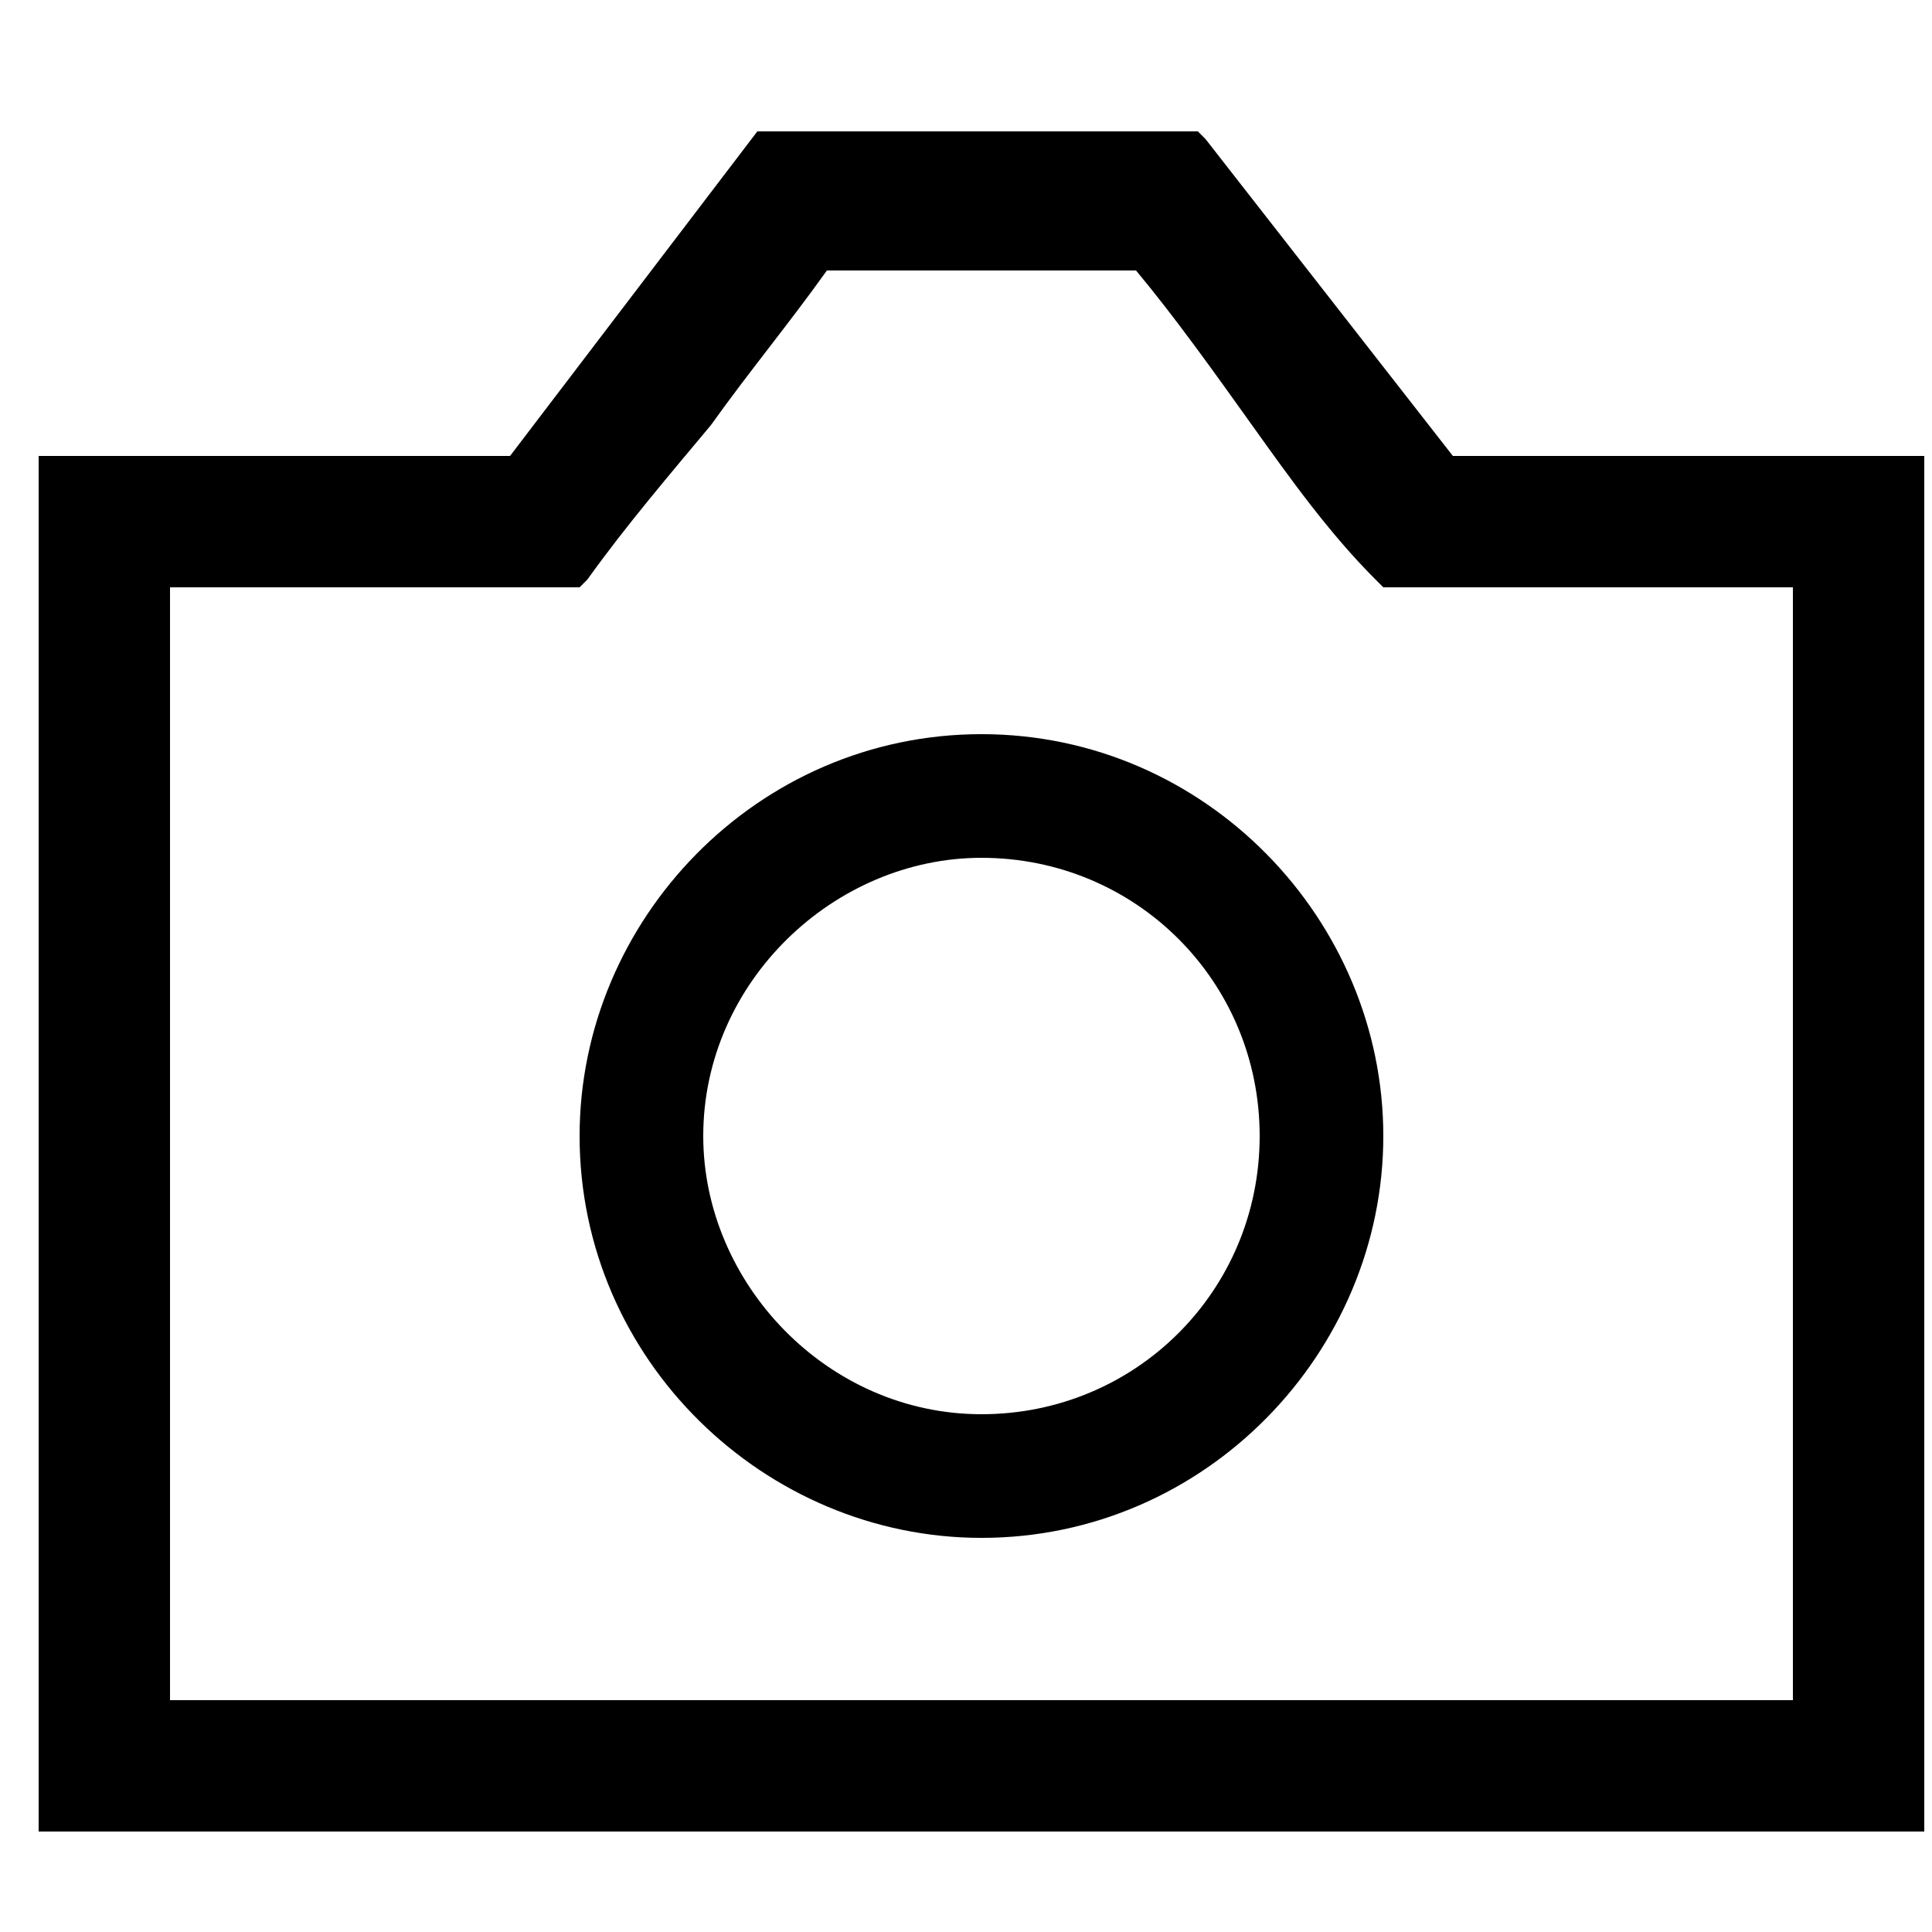
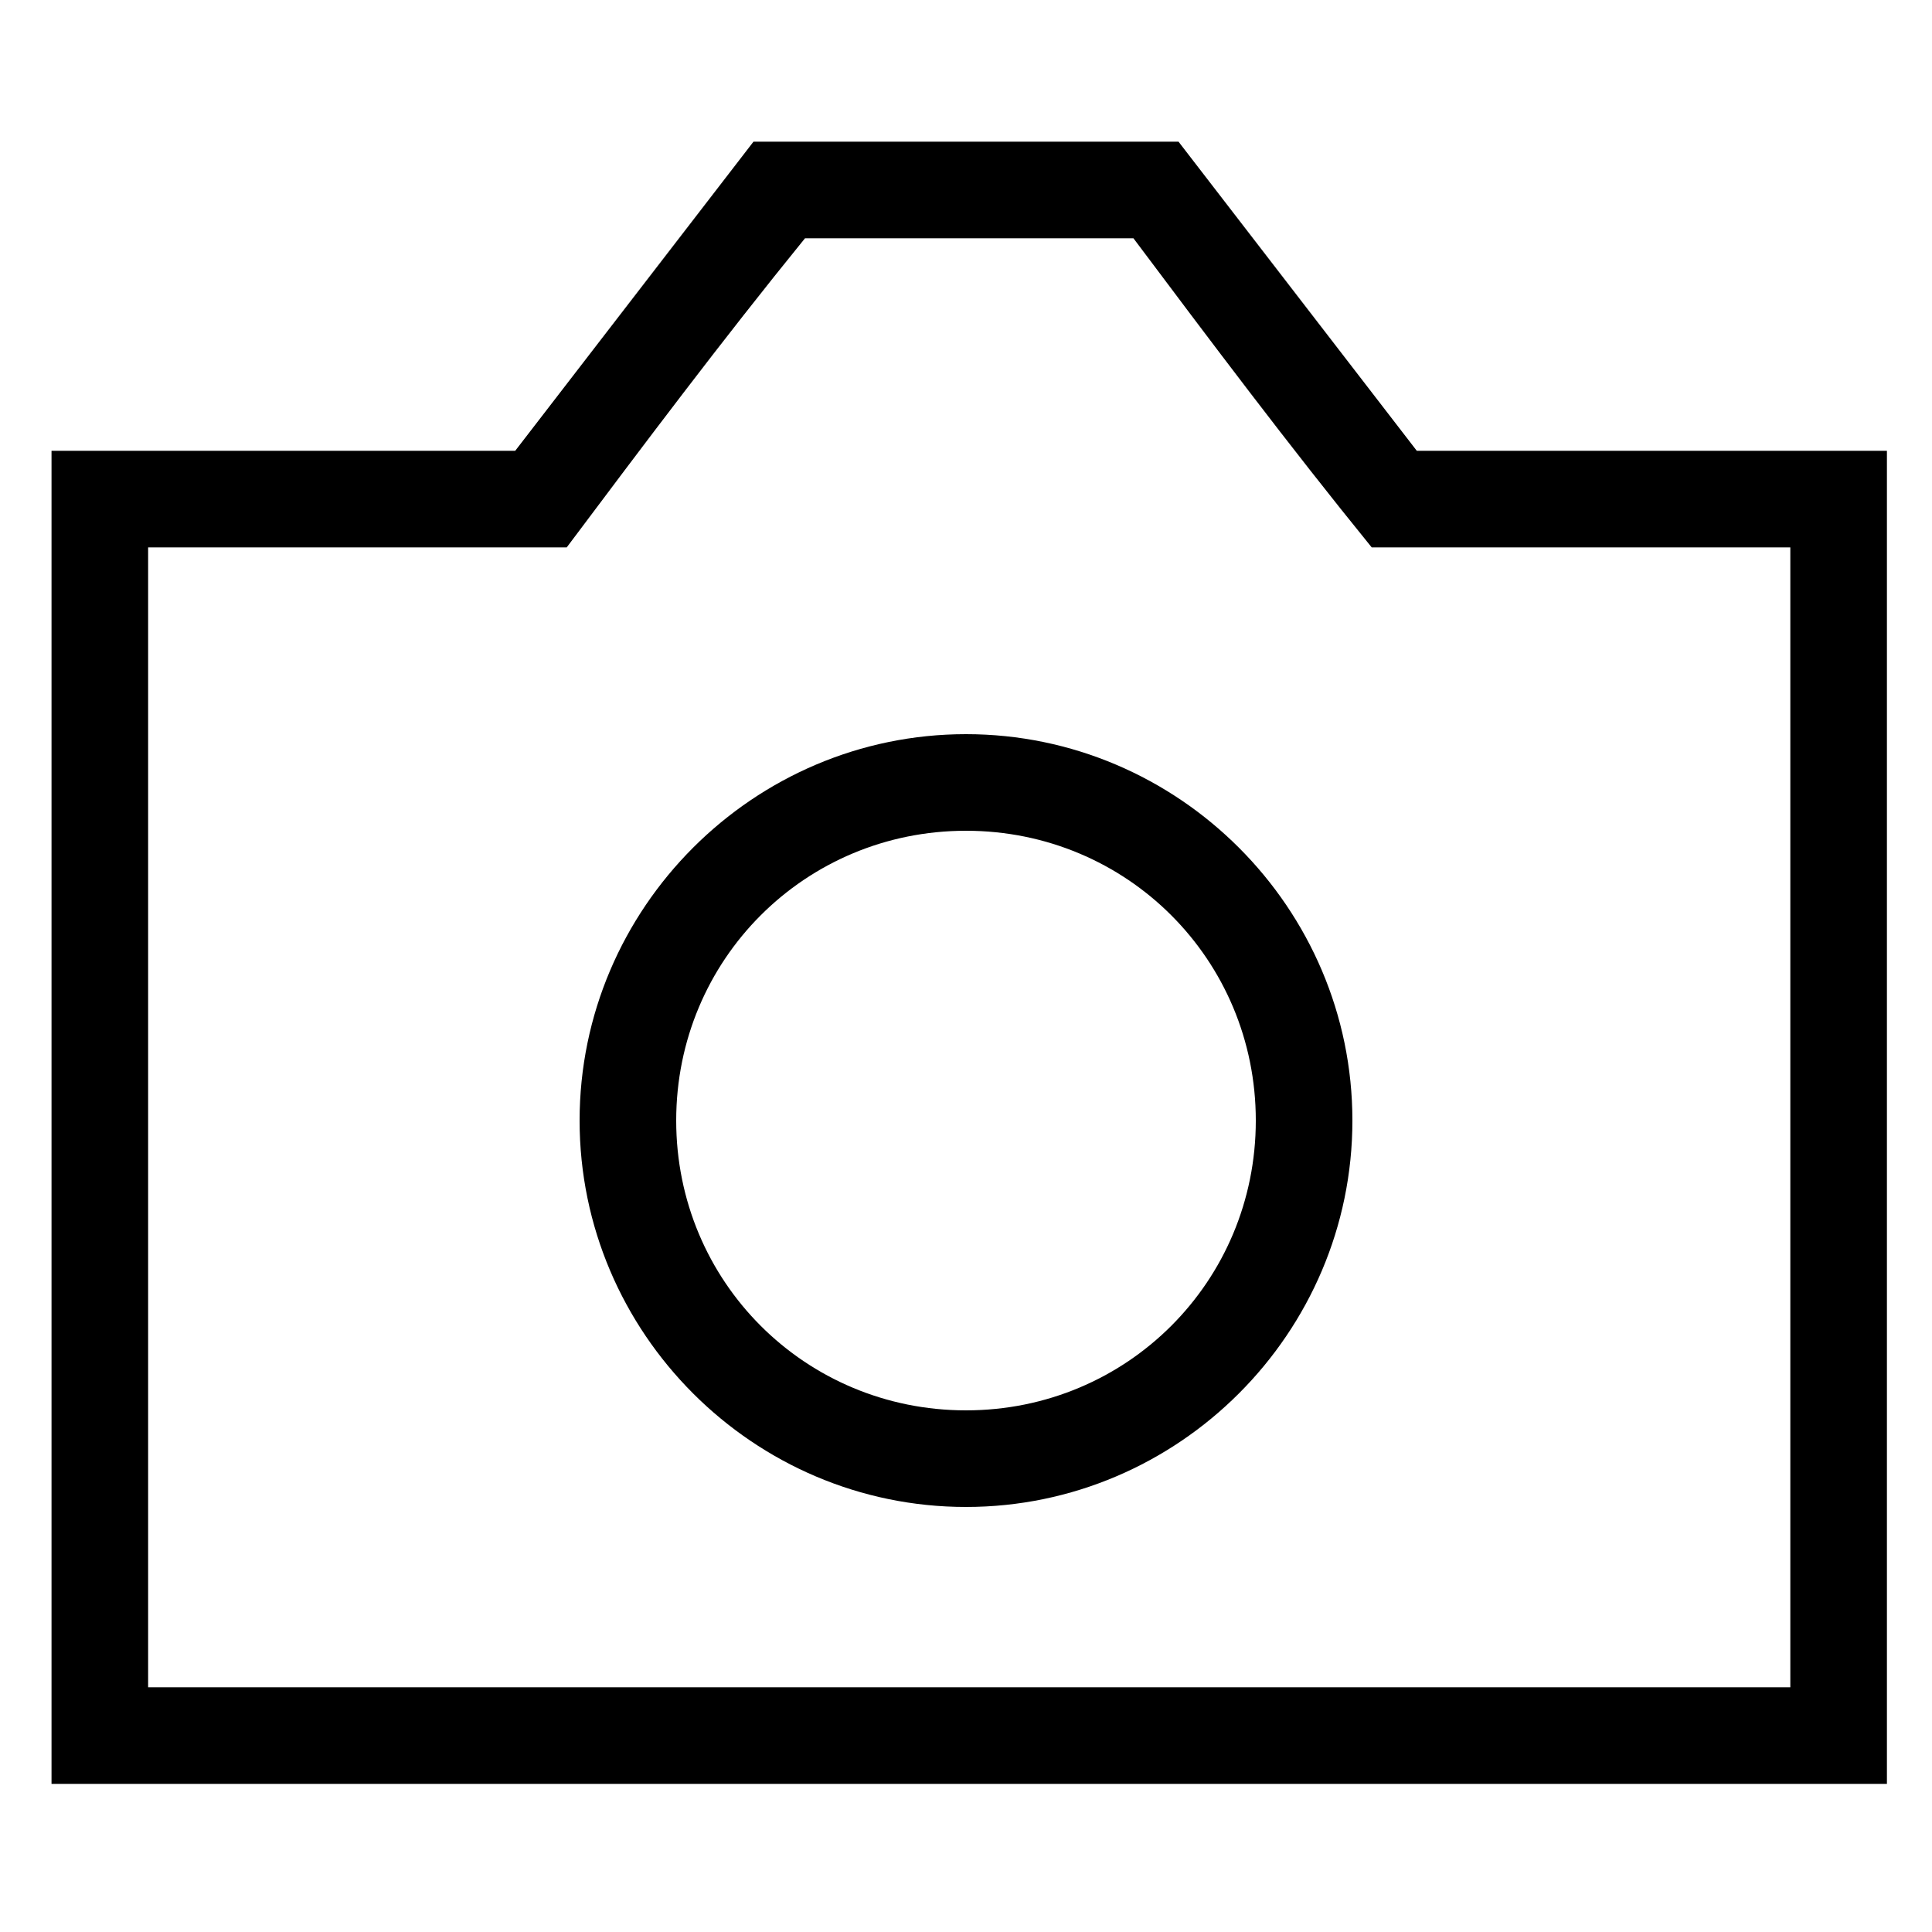
- <svg xmlns="http://www.w3.org/2000/svg" version="1.1" id="Layer_1" x="0px" y="0px" viewBox="0 0 25 25" style="enable-background:new 0 0 25 25;" xml:space="preserve">
-   <g>
-     <path d="M12.7,9.5c-2.9,0-5.2,2.4-5.2,5.2c0,2.9,2.4,5.2,5.2,5.2c2.9,0,5.2-2.4,5.2-5.2C17.9,11.9,15.6,9.5,12.7,9.5z M16.3,14.7   c0,2-1.6,3.6-3.6,3.6c-2,0-3.6-1.7-3.6-3.6c0-2,1.7-3.6,3.6-3.6C14.7,11.1,16.3,12.7,16.3,14.7z" />
-     <path d="M18.8,5.9l-3.2-4.1l-0.1-0.1H9.8L6.6,5.9H0.5v17.8h24.4V5.9H18.8z M2.2,22V7.6h5.3l0.1-0.1c0.5-0.7,1.1-1.4,1.6-2   c0.5-0.7,1-1.3,1.5-2h4c0.5,0.6,1,1.3,1.5,2c0.5,0.7,1,1.4,1.6,2l0.1,0.1h5.3V22H2.2z" />
-   </g>
+ <svg xmlns="http://www.w3.org/2000/svg" xml:space="preserve" style="enable-background:new 0 0 30 30" viewBox="0 0 30 30">
+   <path d="M15 11.4c-3.3 0-6 2.7-6 6s2.7 6 6 6 6-2.7 6-6-2.7-6-6-6zm0 10.5c-2.5 0-4.5-2-4.5-4.5s2-4.5 4.5-4.5 4.5 2 4.5 4.5-2 4.5-4.5 4.5z" />
+   <path d="m22 7-3.7-4.8h-6.6L8 7H.8v20.7h28.5V7H22zm5.8 19.2H2.3V8.5h6.5c1.2-1.6 2.4-3.2 3.7-4.8h5.1c1.2 1.6 2.4 3.2 3.7 4.8h6.5v17.7z" />
</svg>
